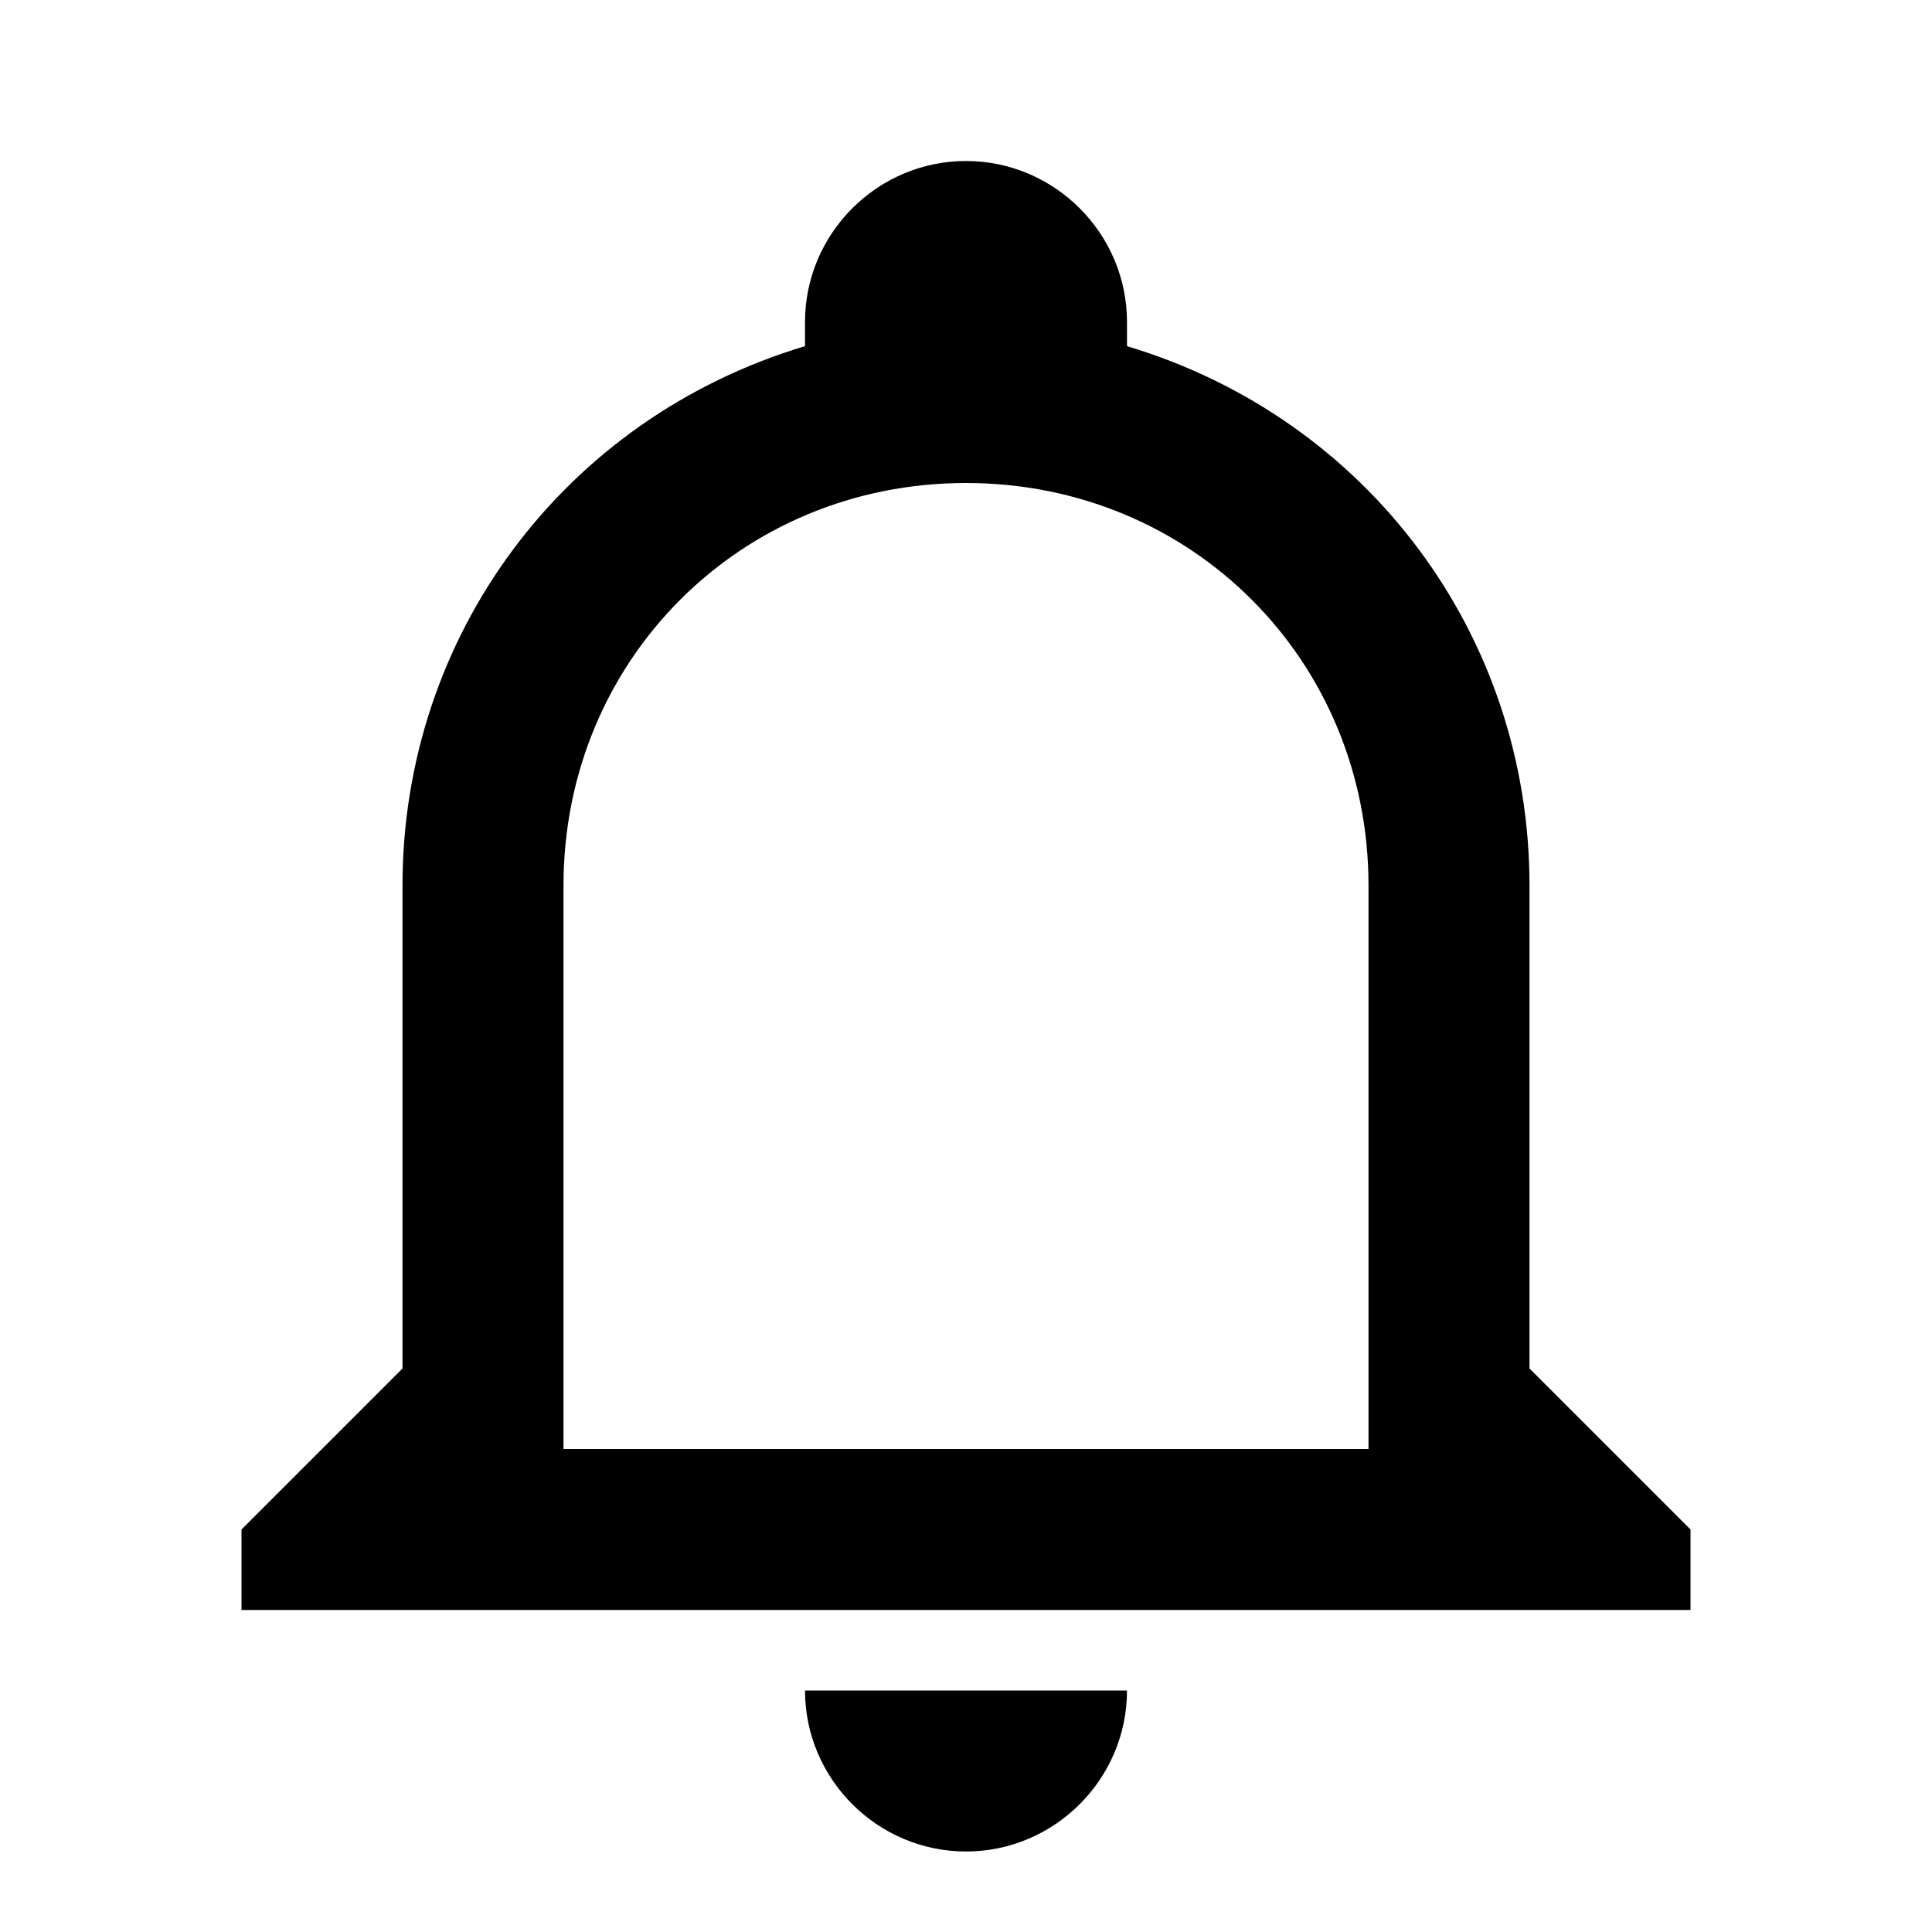
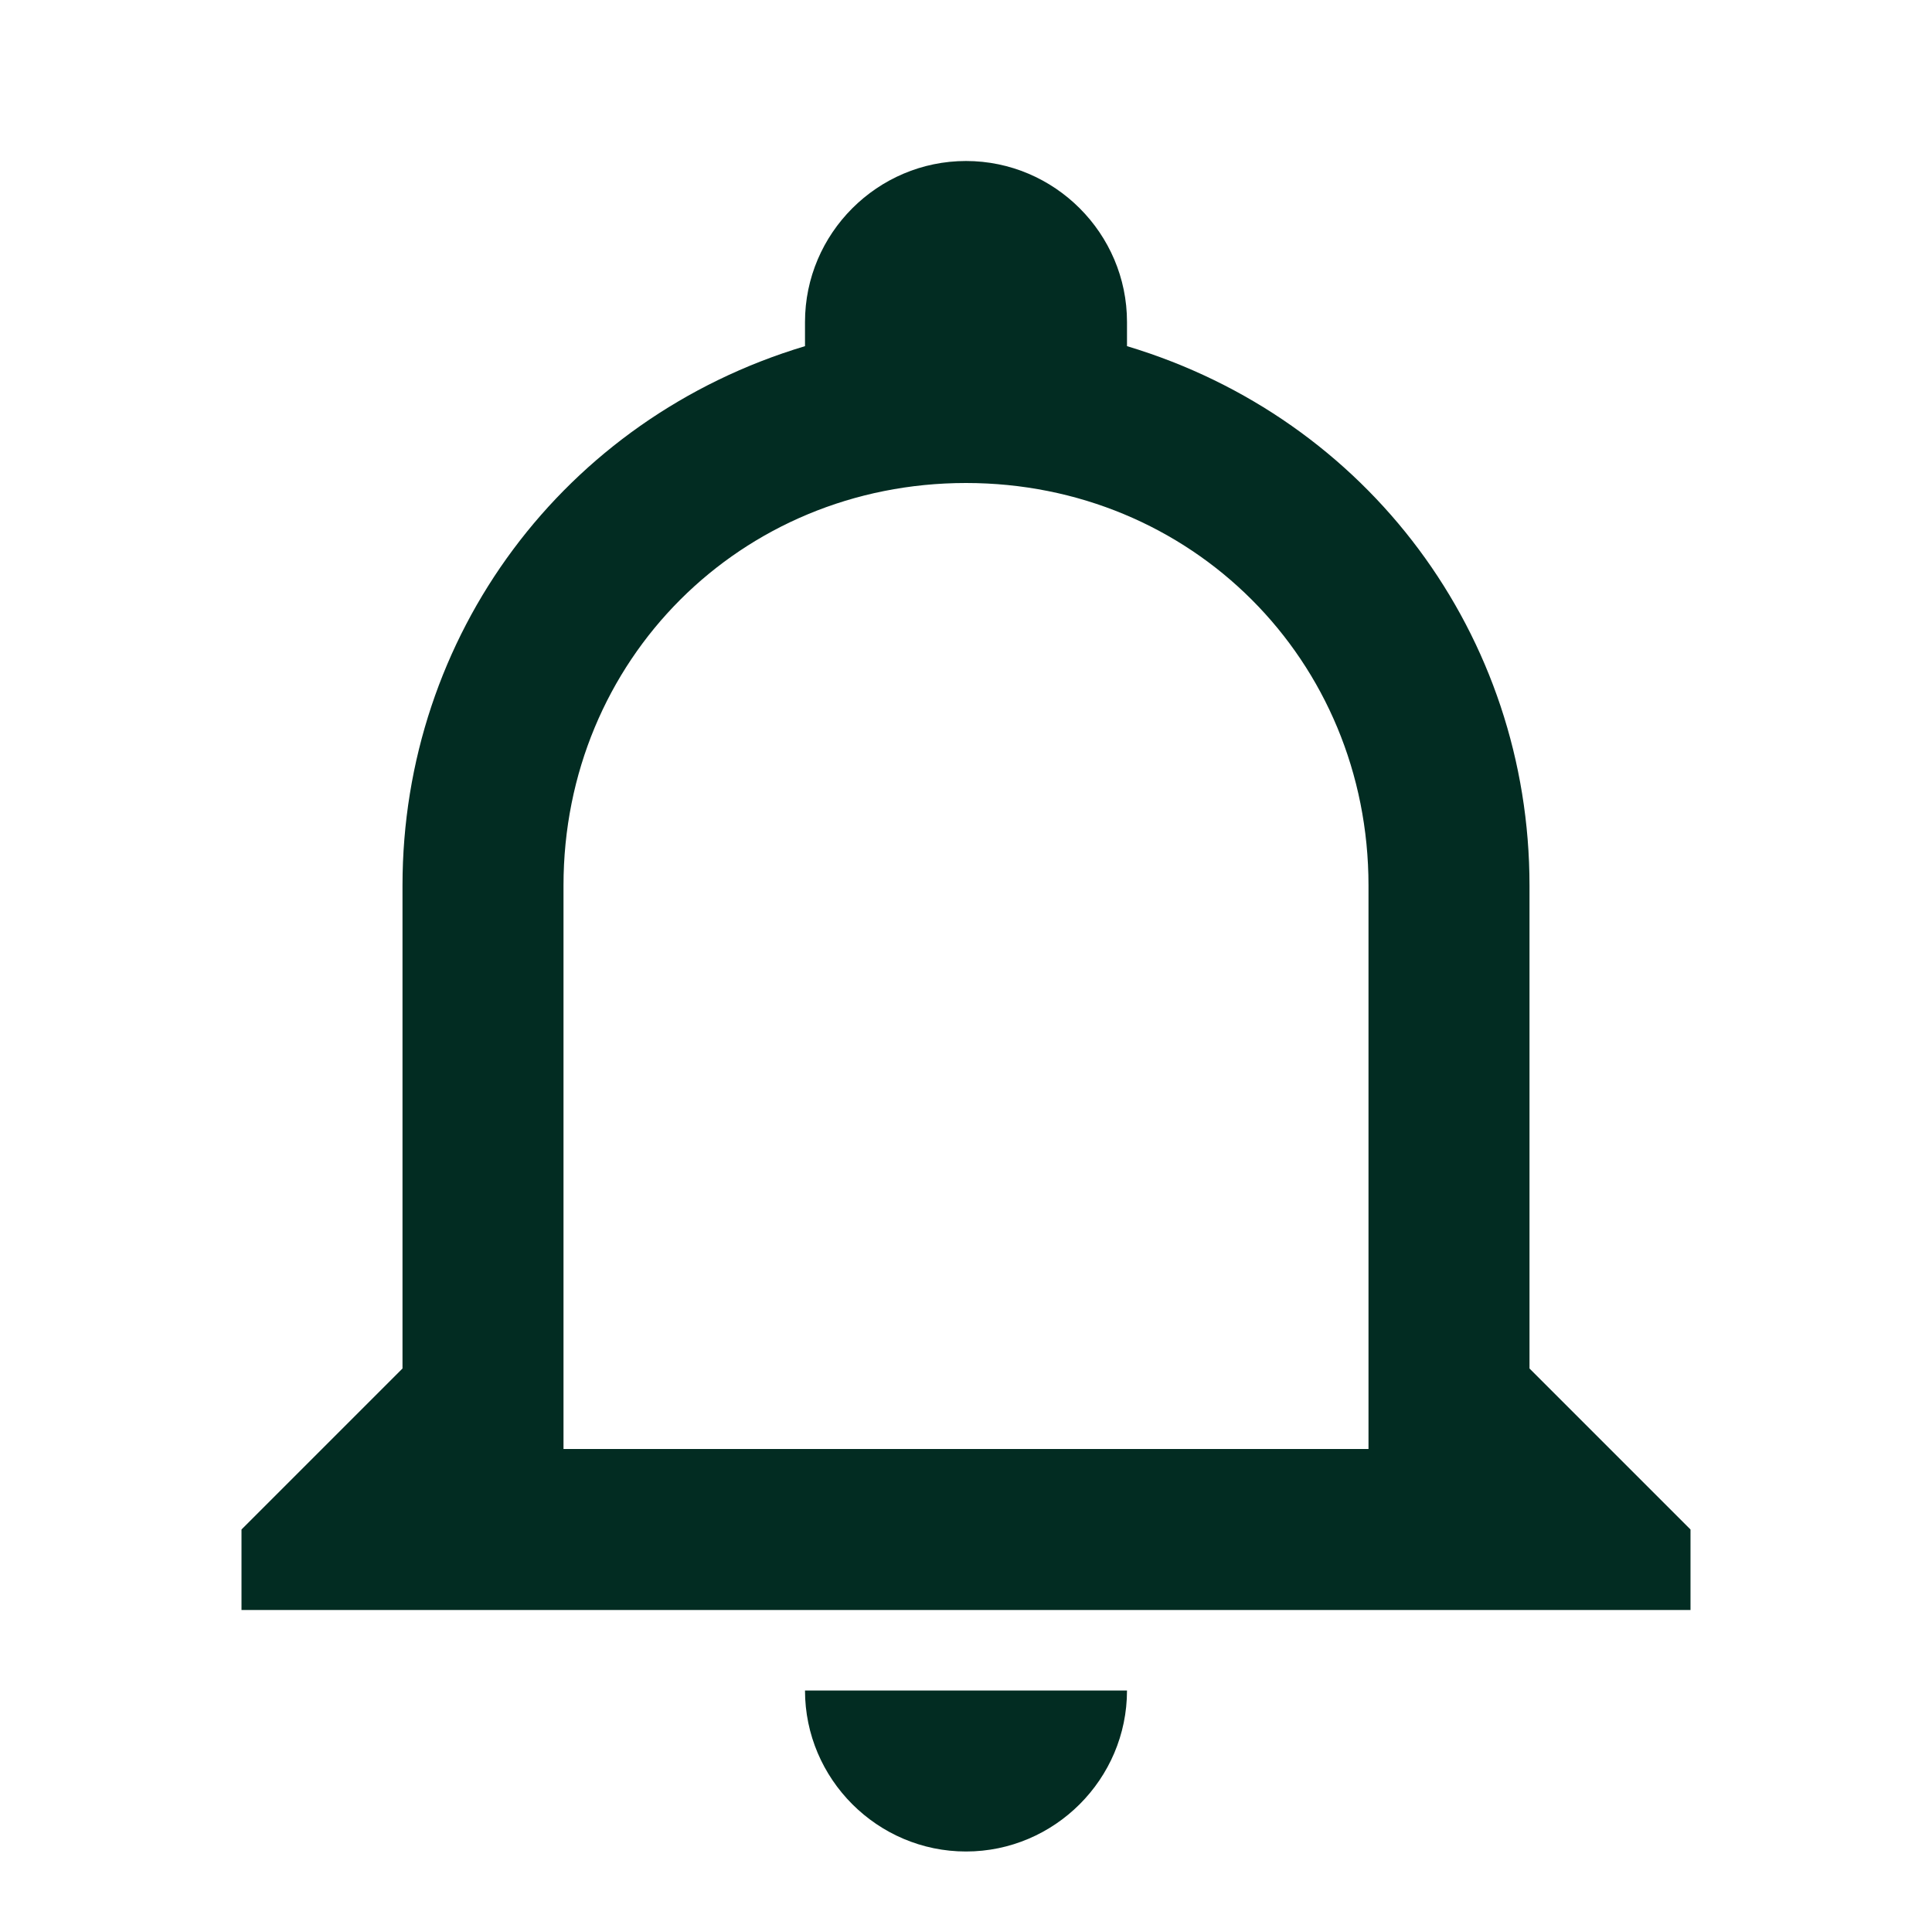
<svg xmlns="http://www.w3.org/2000/svg" viewBox="0 0 24 24">
-   <path d="M10 21H14C14 22.1 13.1 23 12 23S10 22.1 10 21M21 19V20H3V19L5 17V11C5 7.9 7 5.2 10 4.3V4C10 2.9 10.9 2 12 2S14 2.9 14 4V4.3C17 5.2 19 7.9 19 11V17L21 19M17 11C17 8.2 14.8 6 12 6S7 8.2 7 11V18H17V11Z" />
+   <path fill="#022c22" d="M10 21H14C14 22.1 13.1 23 12 23S10 22.1 10 21M21 19V20H3V19L5 17V11C5 7.9 7 5.2 10 4.3V4C10 2.9 10.9 2 12 2S14 2.9 14 4V4.3C17 5.2 19 7.9 19 11V17L21 19M17 11C17 8.2 14.8 6 12 6S7 8.2 7 11V18H17V11Z" />
</svg>
